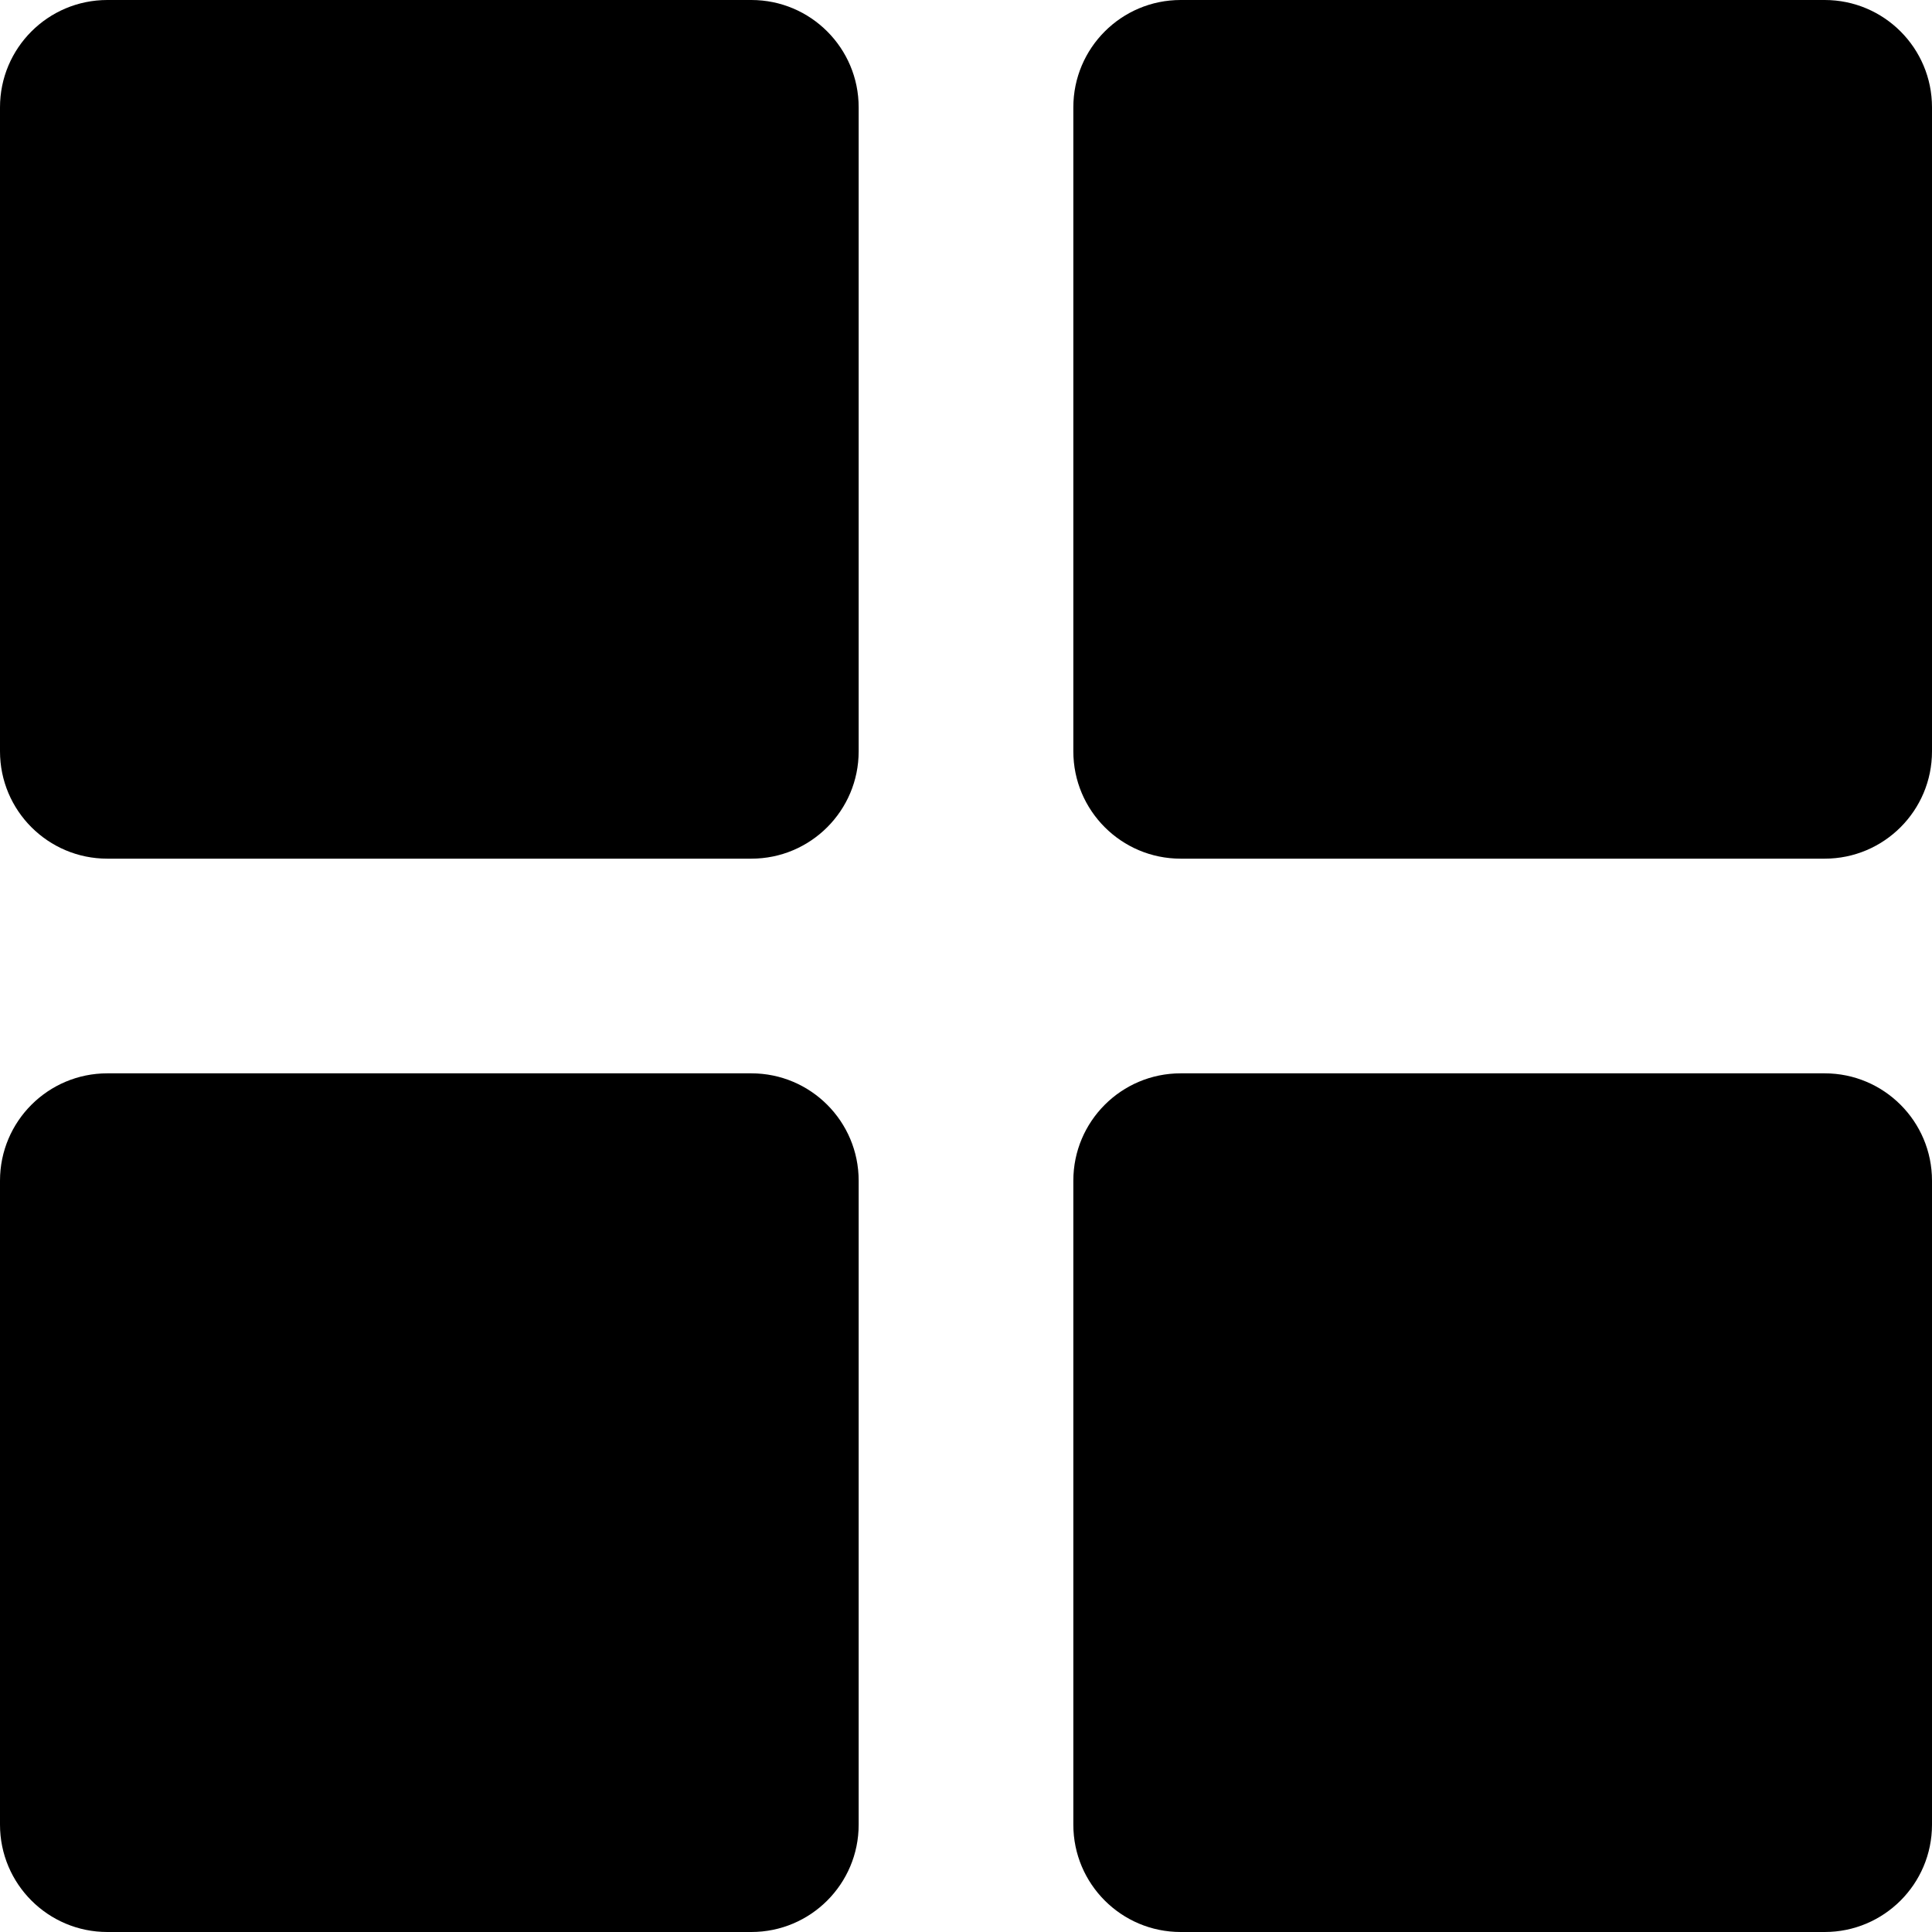
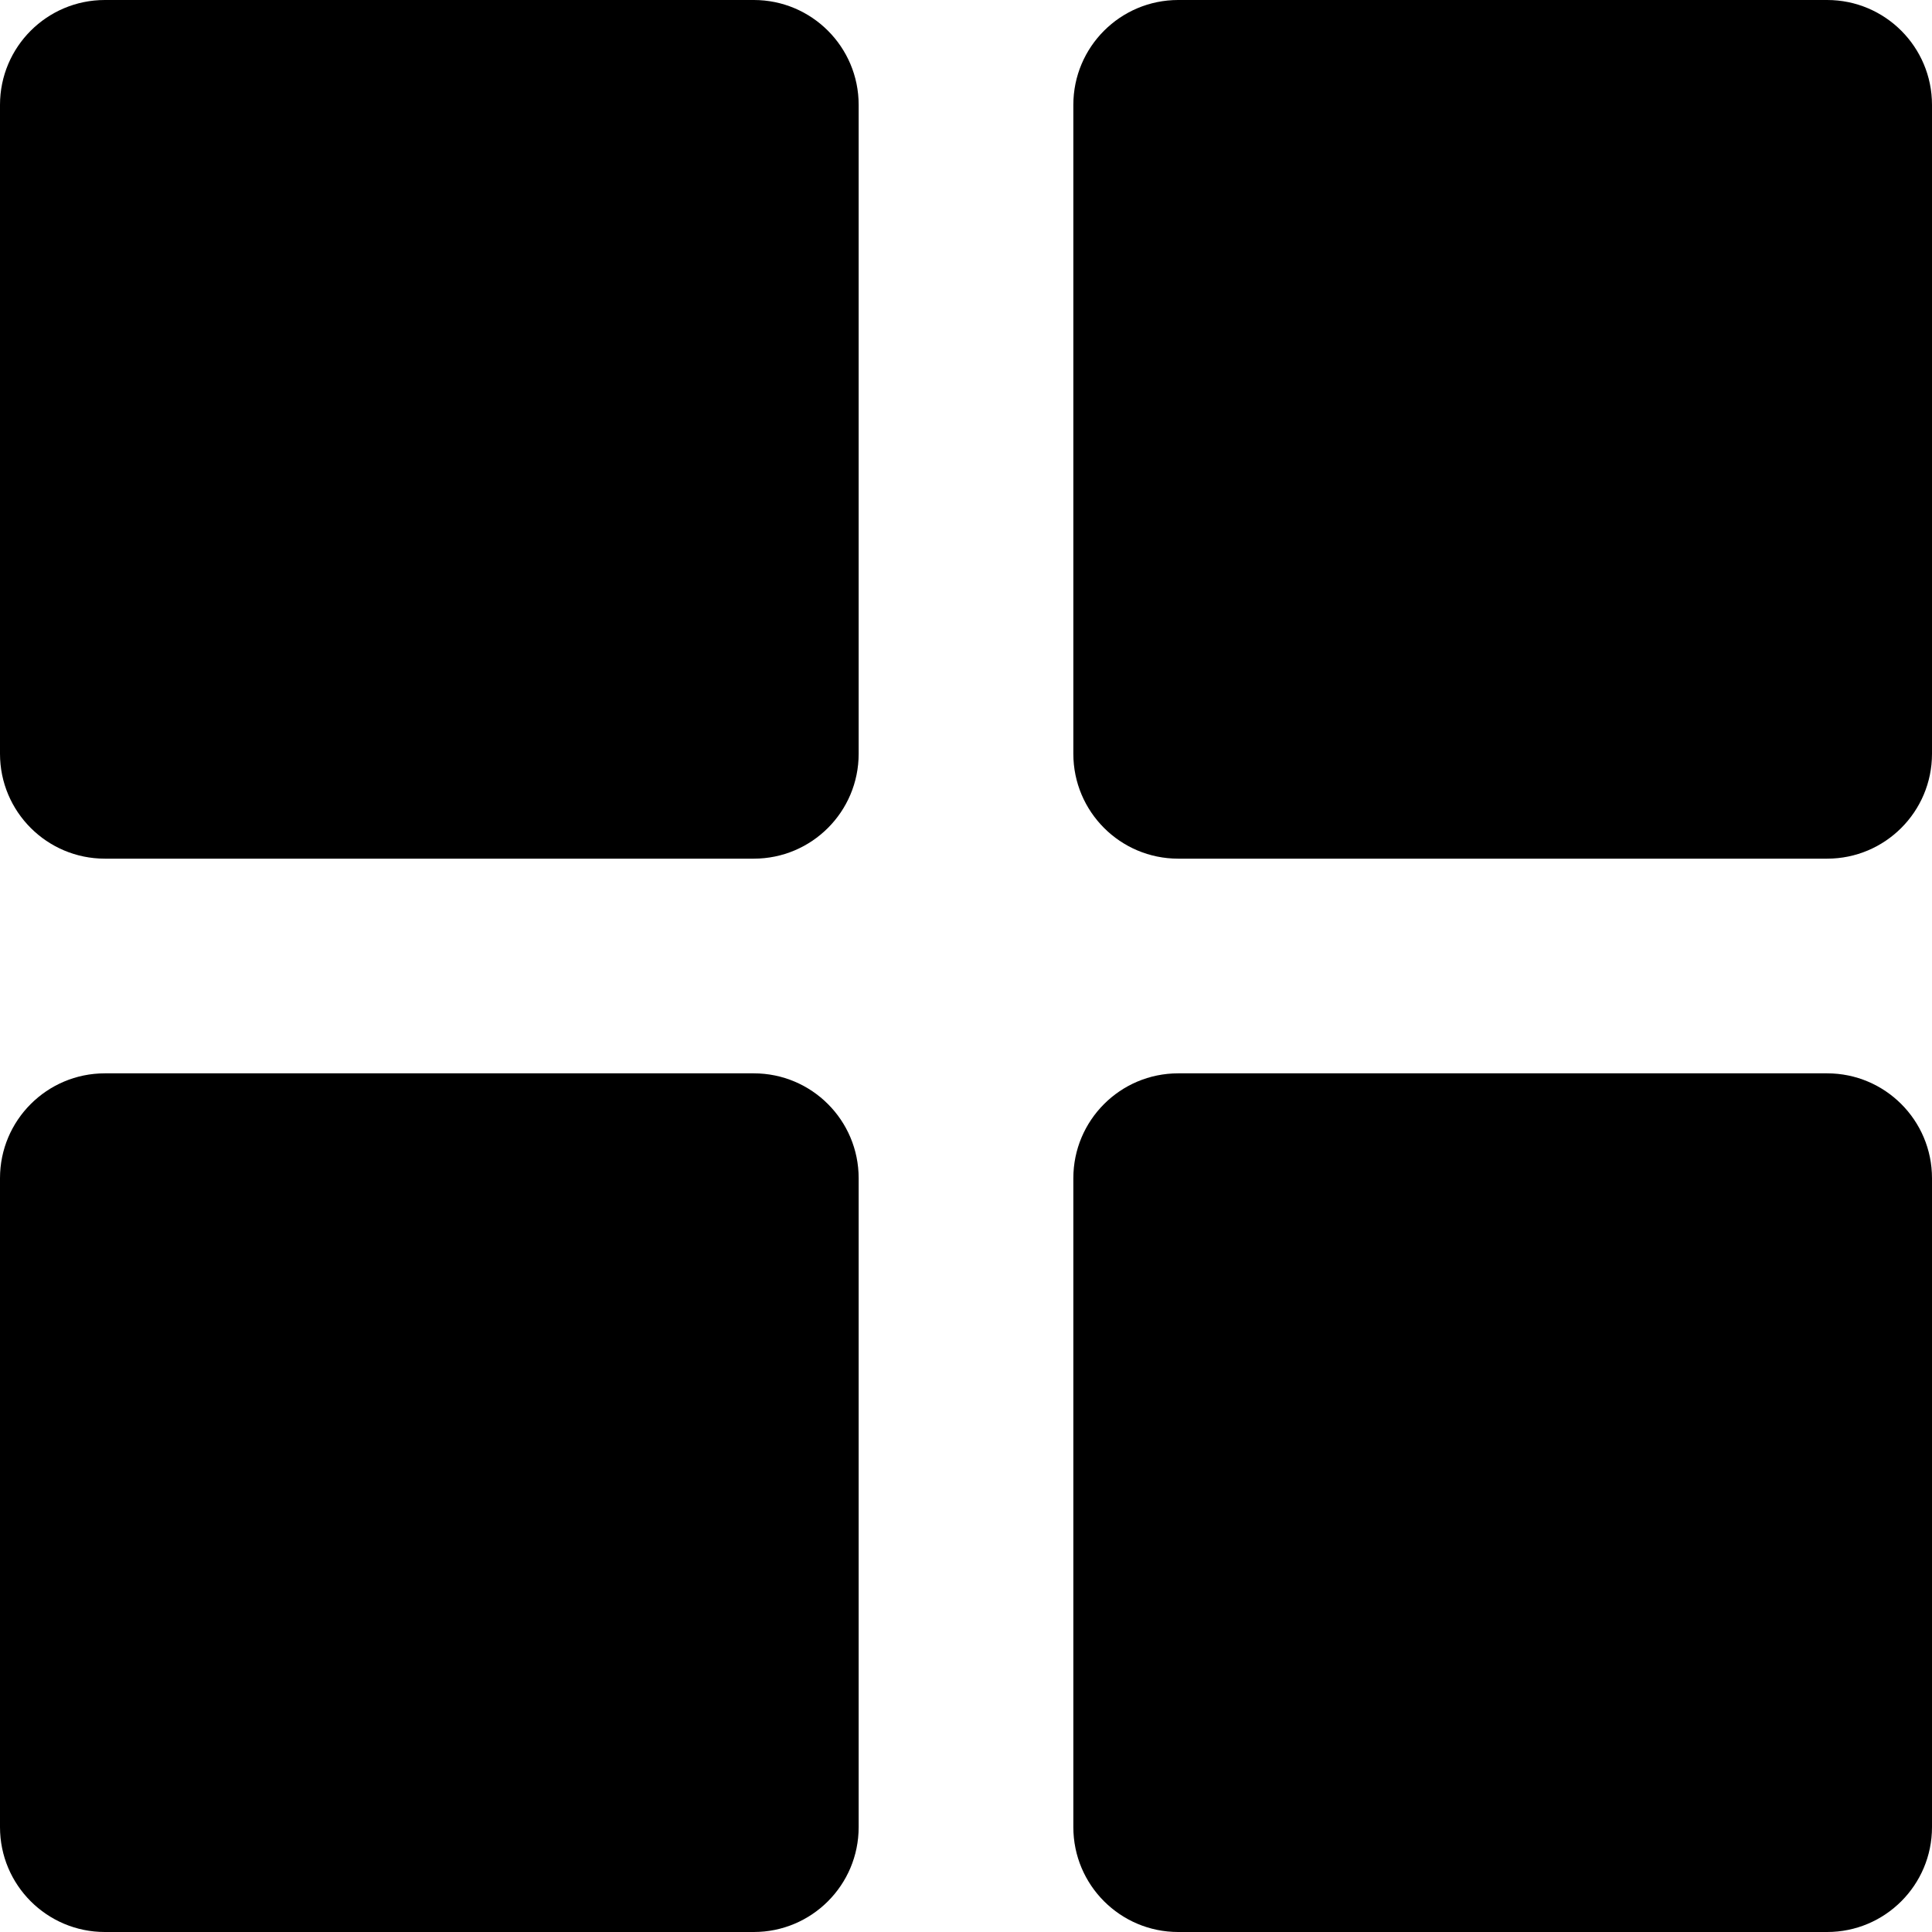
- <svg xmlns="http://www.w3.org/2000/svg" width="36" height="36" viewBox="0 0 36 36" id="catalog">
-   <rect width="16" height="16" rx="2" />
-   <rect x="20" width="16" height="16" rx="2" />
-   <rect x="20" y="20" width="16" height="16" rx="2" />
-   <rect y="20" width="16" height="16" rx="2" />
+ <svg xmlns="http://www.w3.org/2000/svg" viewBox="0 0 25 25" id="catalog">
+   <rect width="11.111" height="11.111" rx="1.357" />
+   <rect x="13.889" width="11.111" height="11.111" rx="1.357" />
+   <rect x="13.889" y="13.889" width="11.111" height="11.111" rx="1.357" />
+   <rect y="13.889" width="11.111" height="11.111" rx="1.357" />
</svg>
